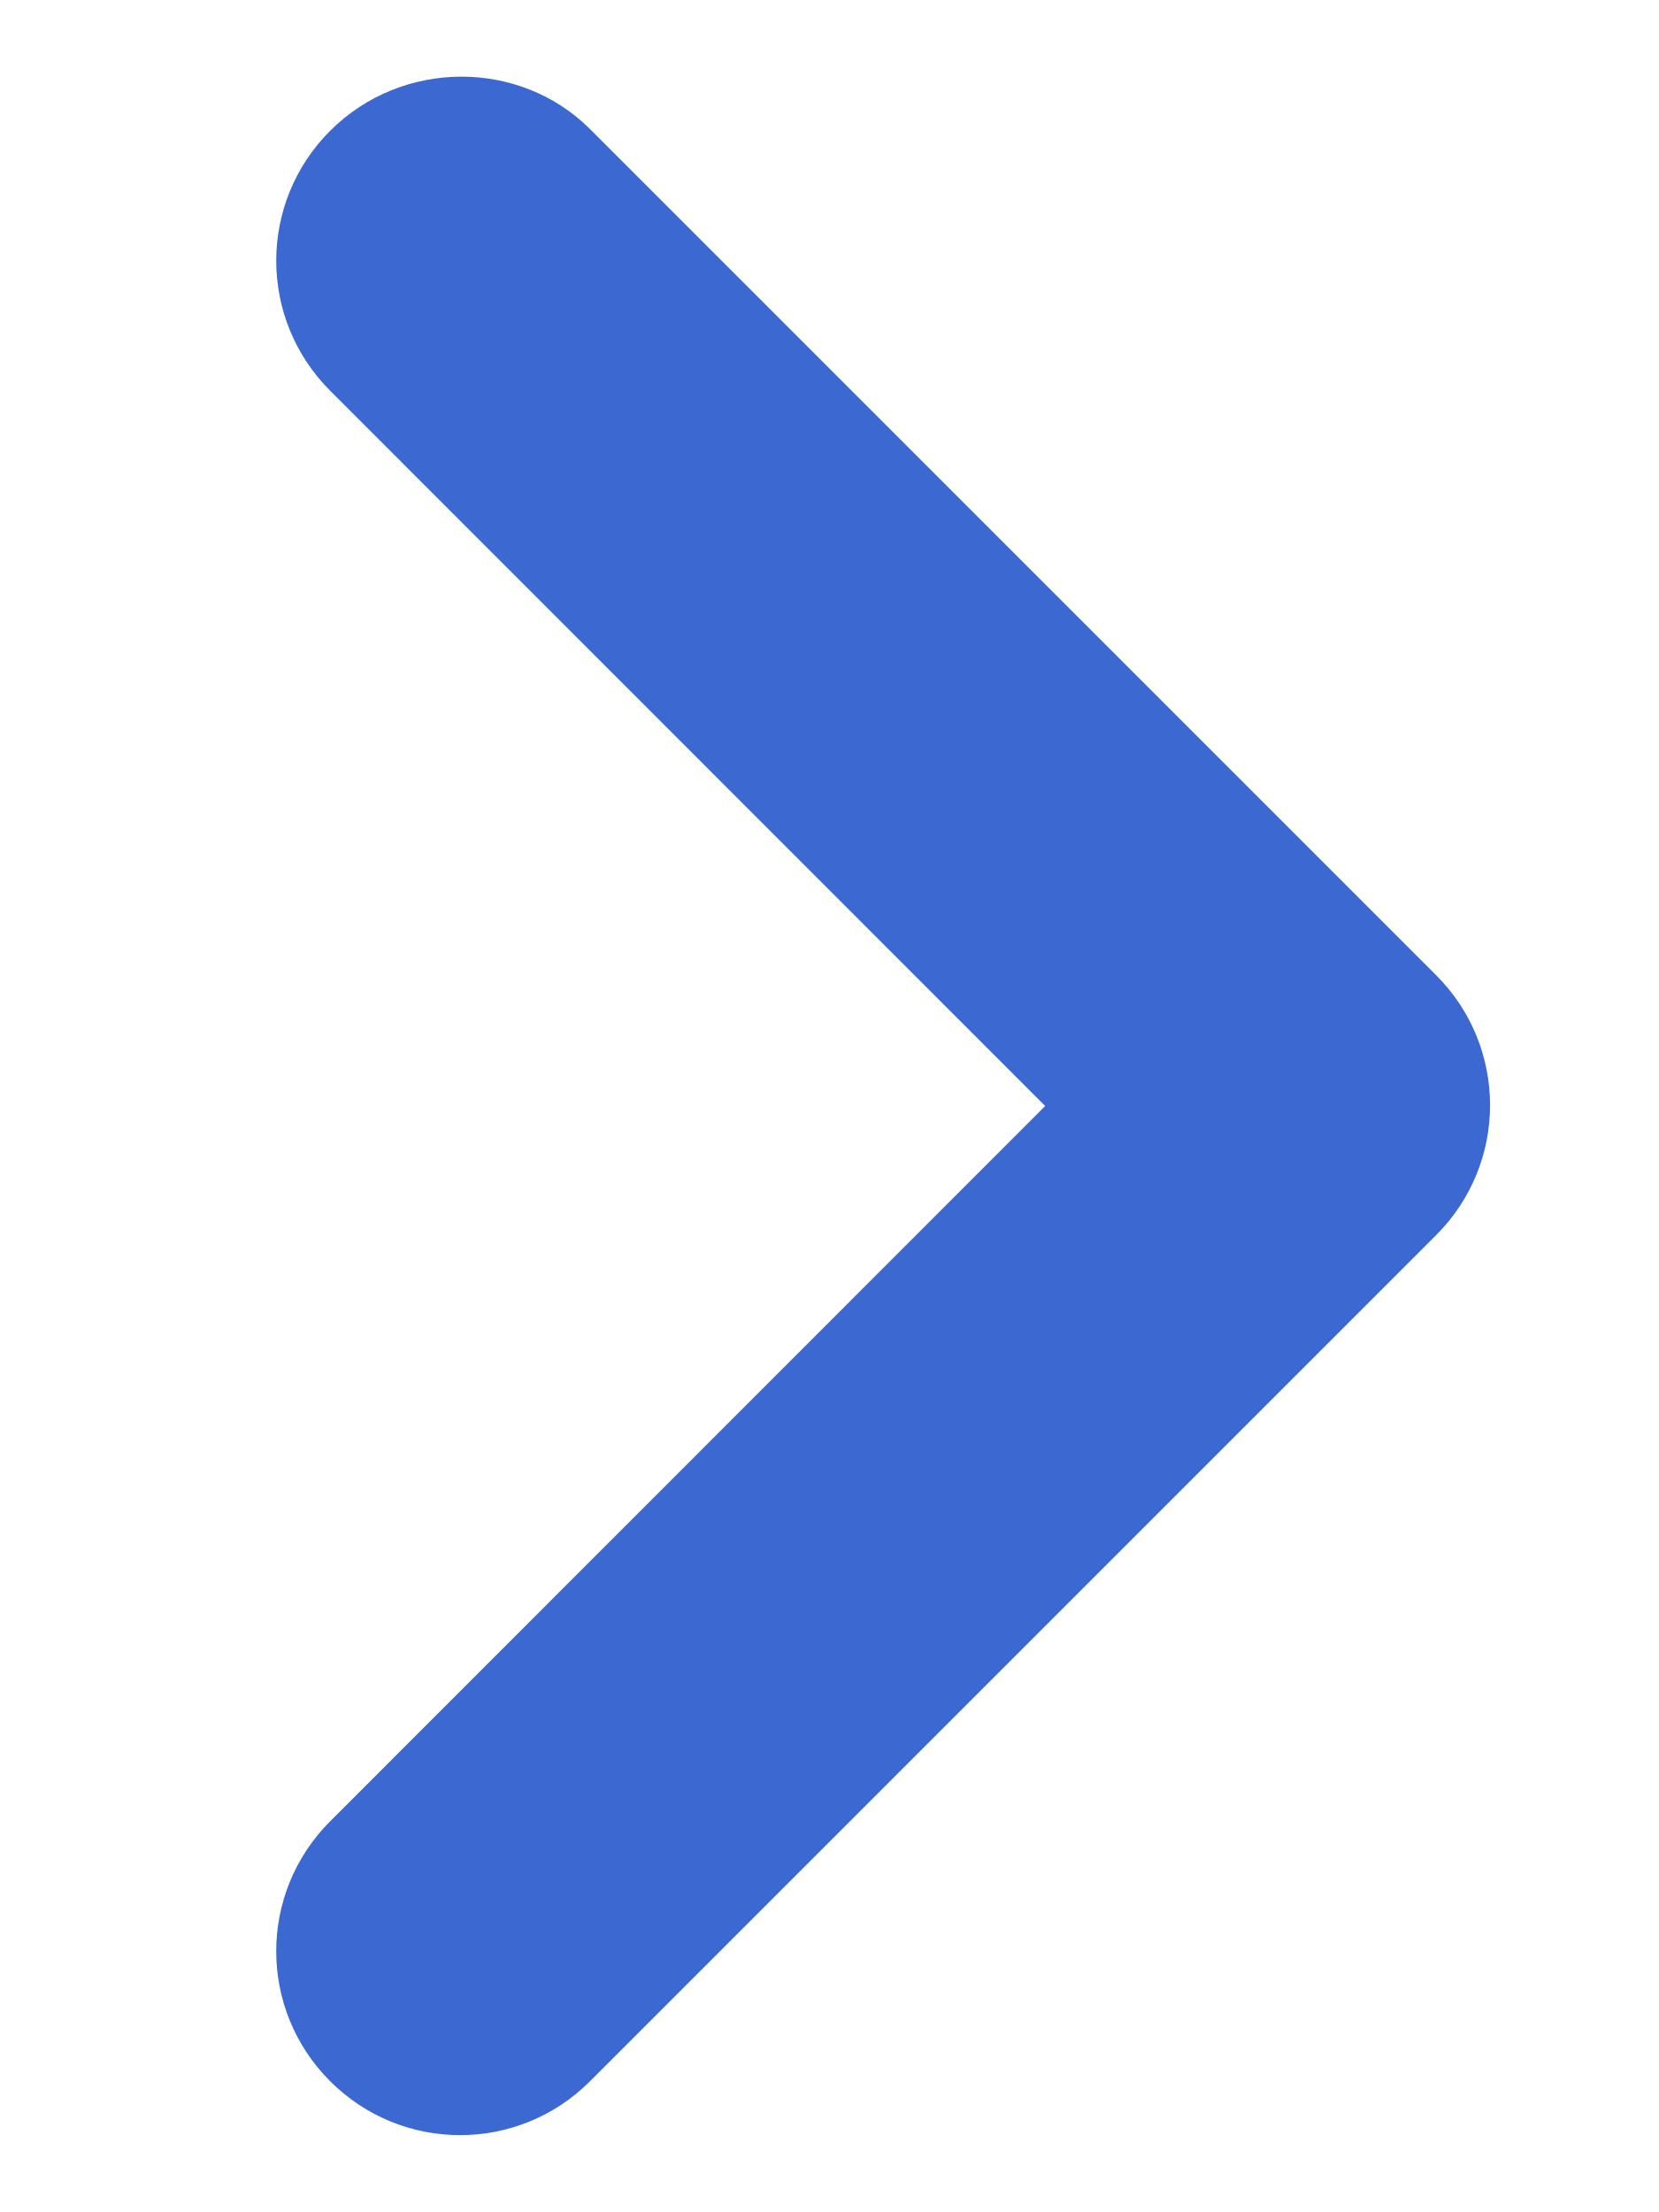
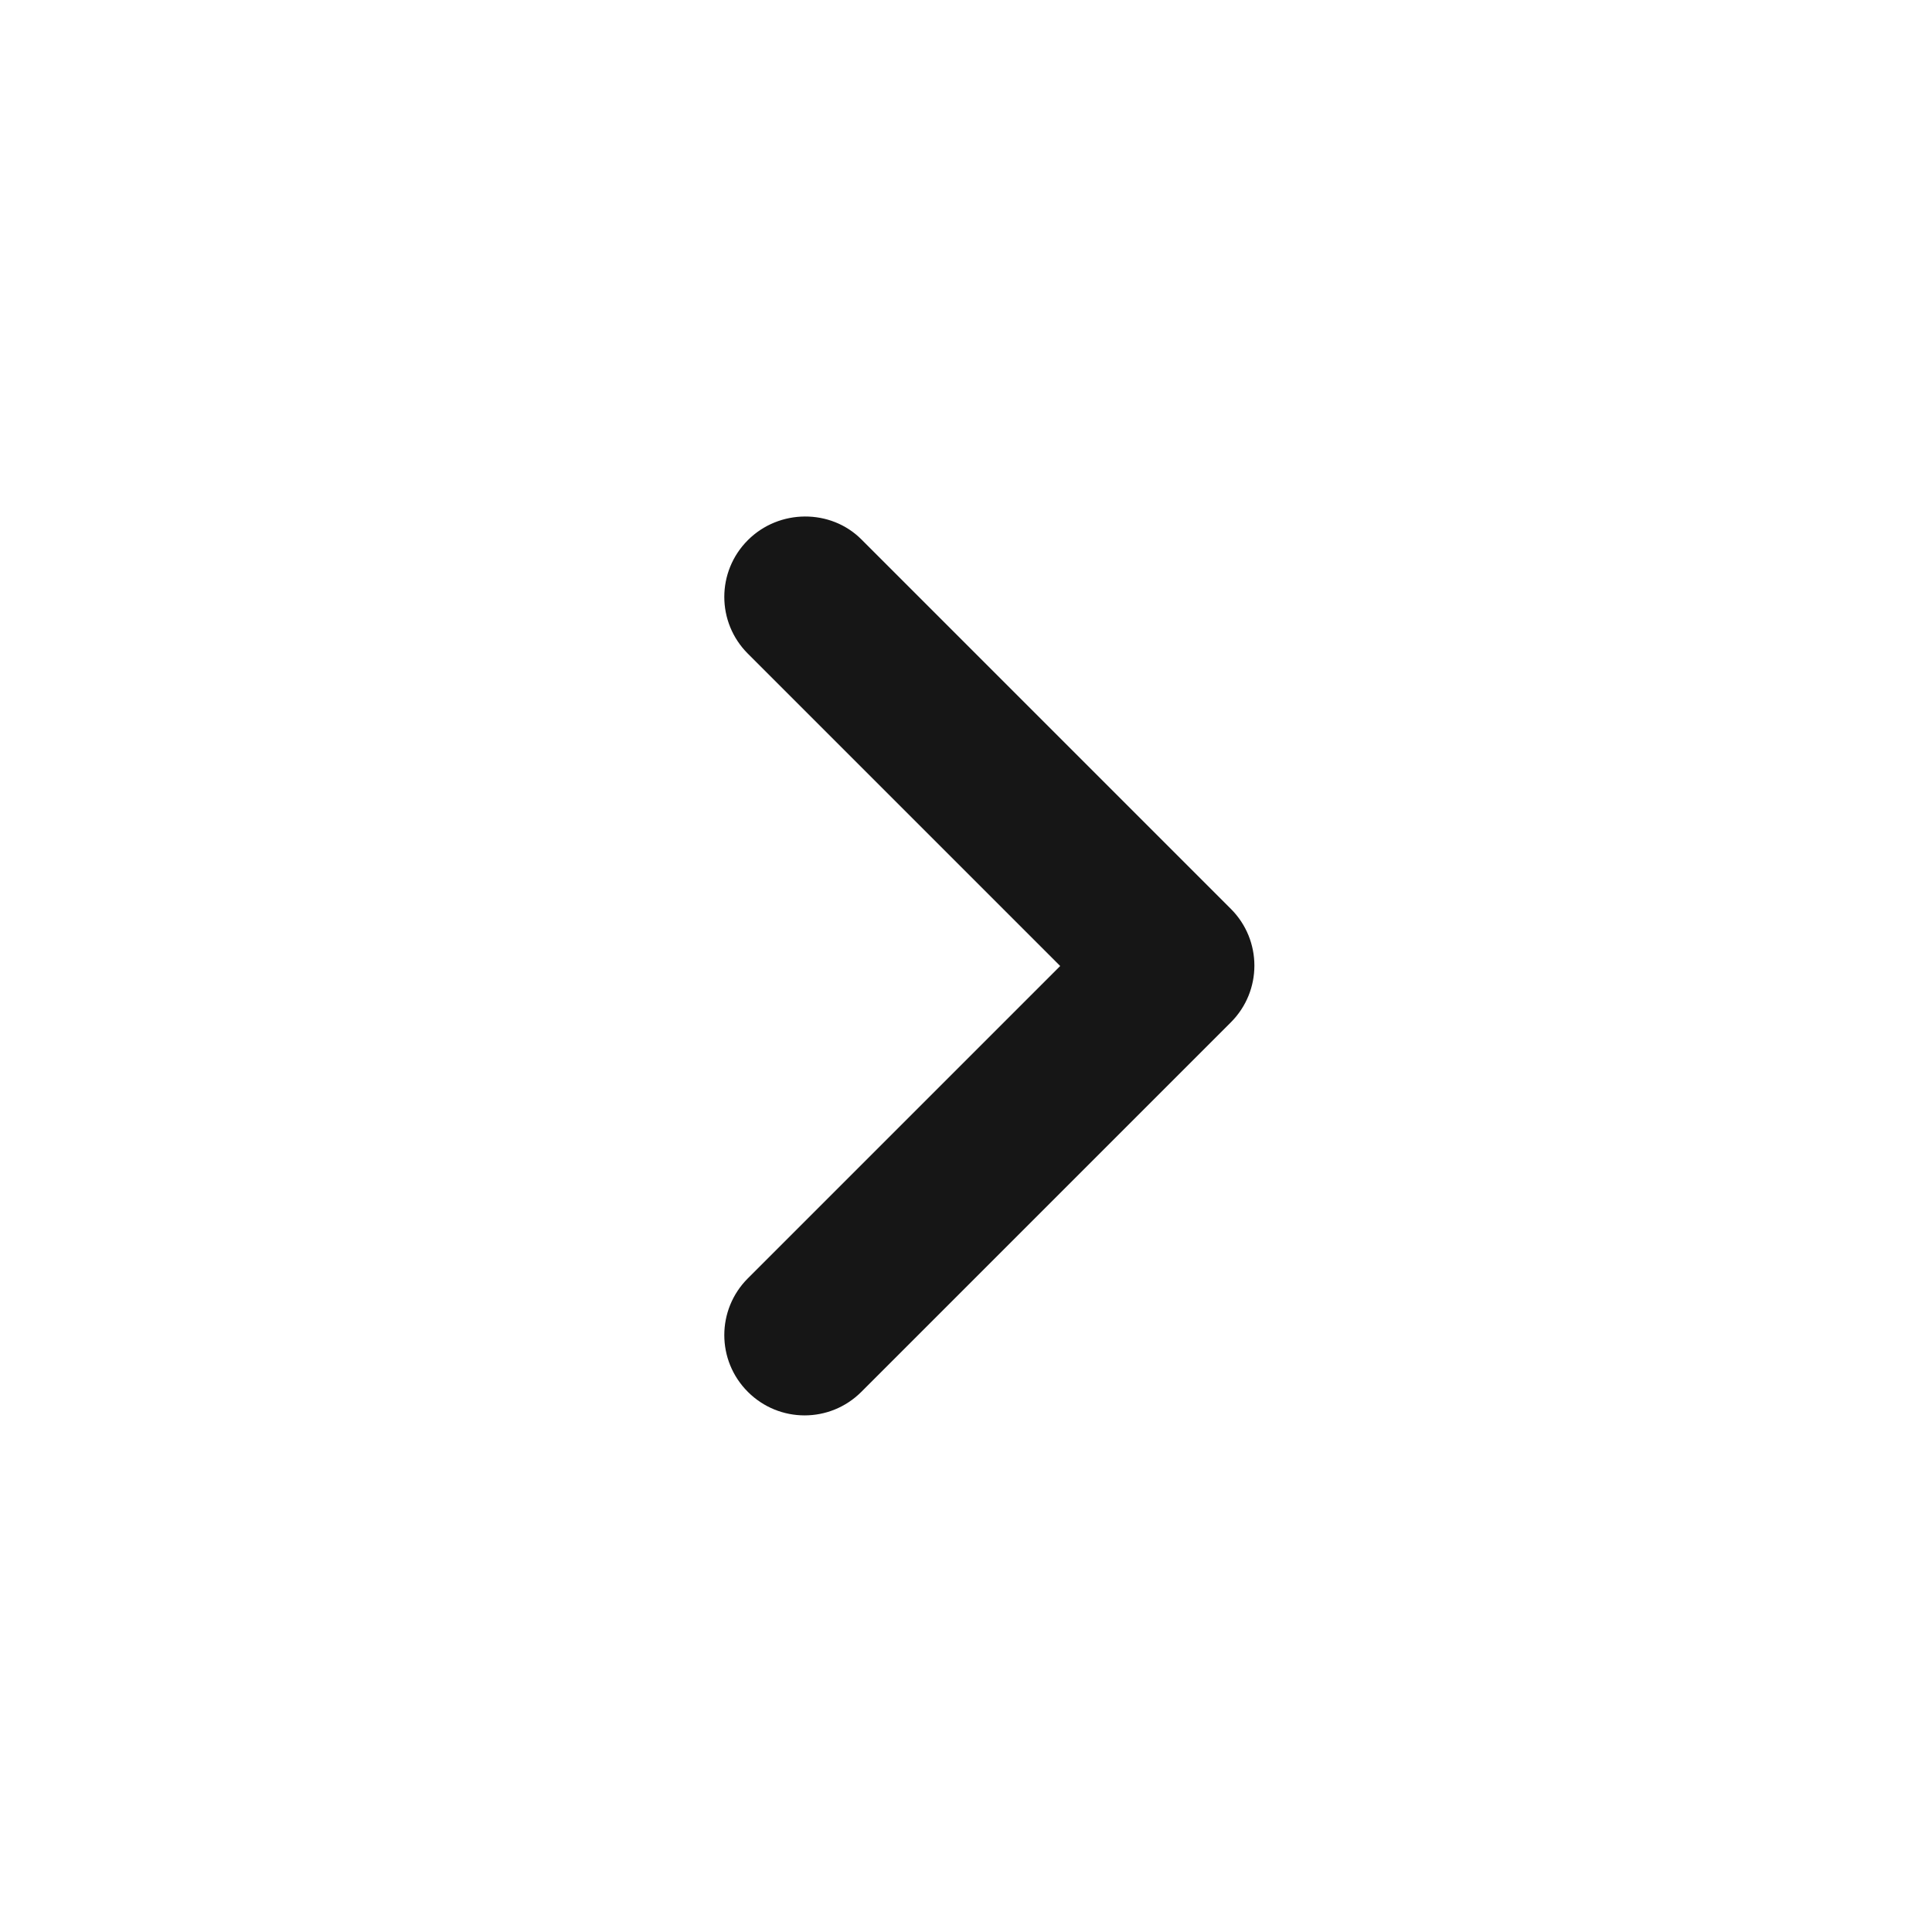
- <svg xmlns="http://www.w3.org/2000/svg" width="6" height="8" viewBox="0 0 6 8" fill="#3B69D1">
-   <path d="M1.194 0.473C0.934 0.733 0.934 1.153 1.194 1.413L3.78 4L1.194 6.587C0.934 6.847 0.934 7.267 1.194 7.527C1.454 7.787 1.874 7.787 2.134 7.527L5.194 4.467C5.454 4.207 5.454 3.787 5.194 3.527L2.134 0.467C1.88 0.213 1.454 0.213 1.194 0.473Z" fill="inherit" />
+ <svg xmlns="http://www.w3.org/2000/svg" width="24" height="24" viewBox="0 0 24 24" fill="#161616">
+   <path d="M9.29 6.71C8.9 7.1 8.9 7.73 9.29 8.12L13.17 12L9.29 15.88C8.9 16.27 8.9 16.9 9.29 17.29C9.68 17.68 10.31 17.68 10.7 17.29L15.29 12.7C15.68 12.31 15.68 11.68 15.29 11.29L10.7 6.7C10.32 6.32 9.68 6.32 9.29 6.71Z" fill="inherit" />
</svg>
